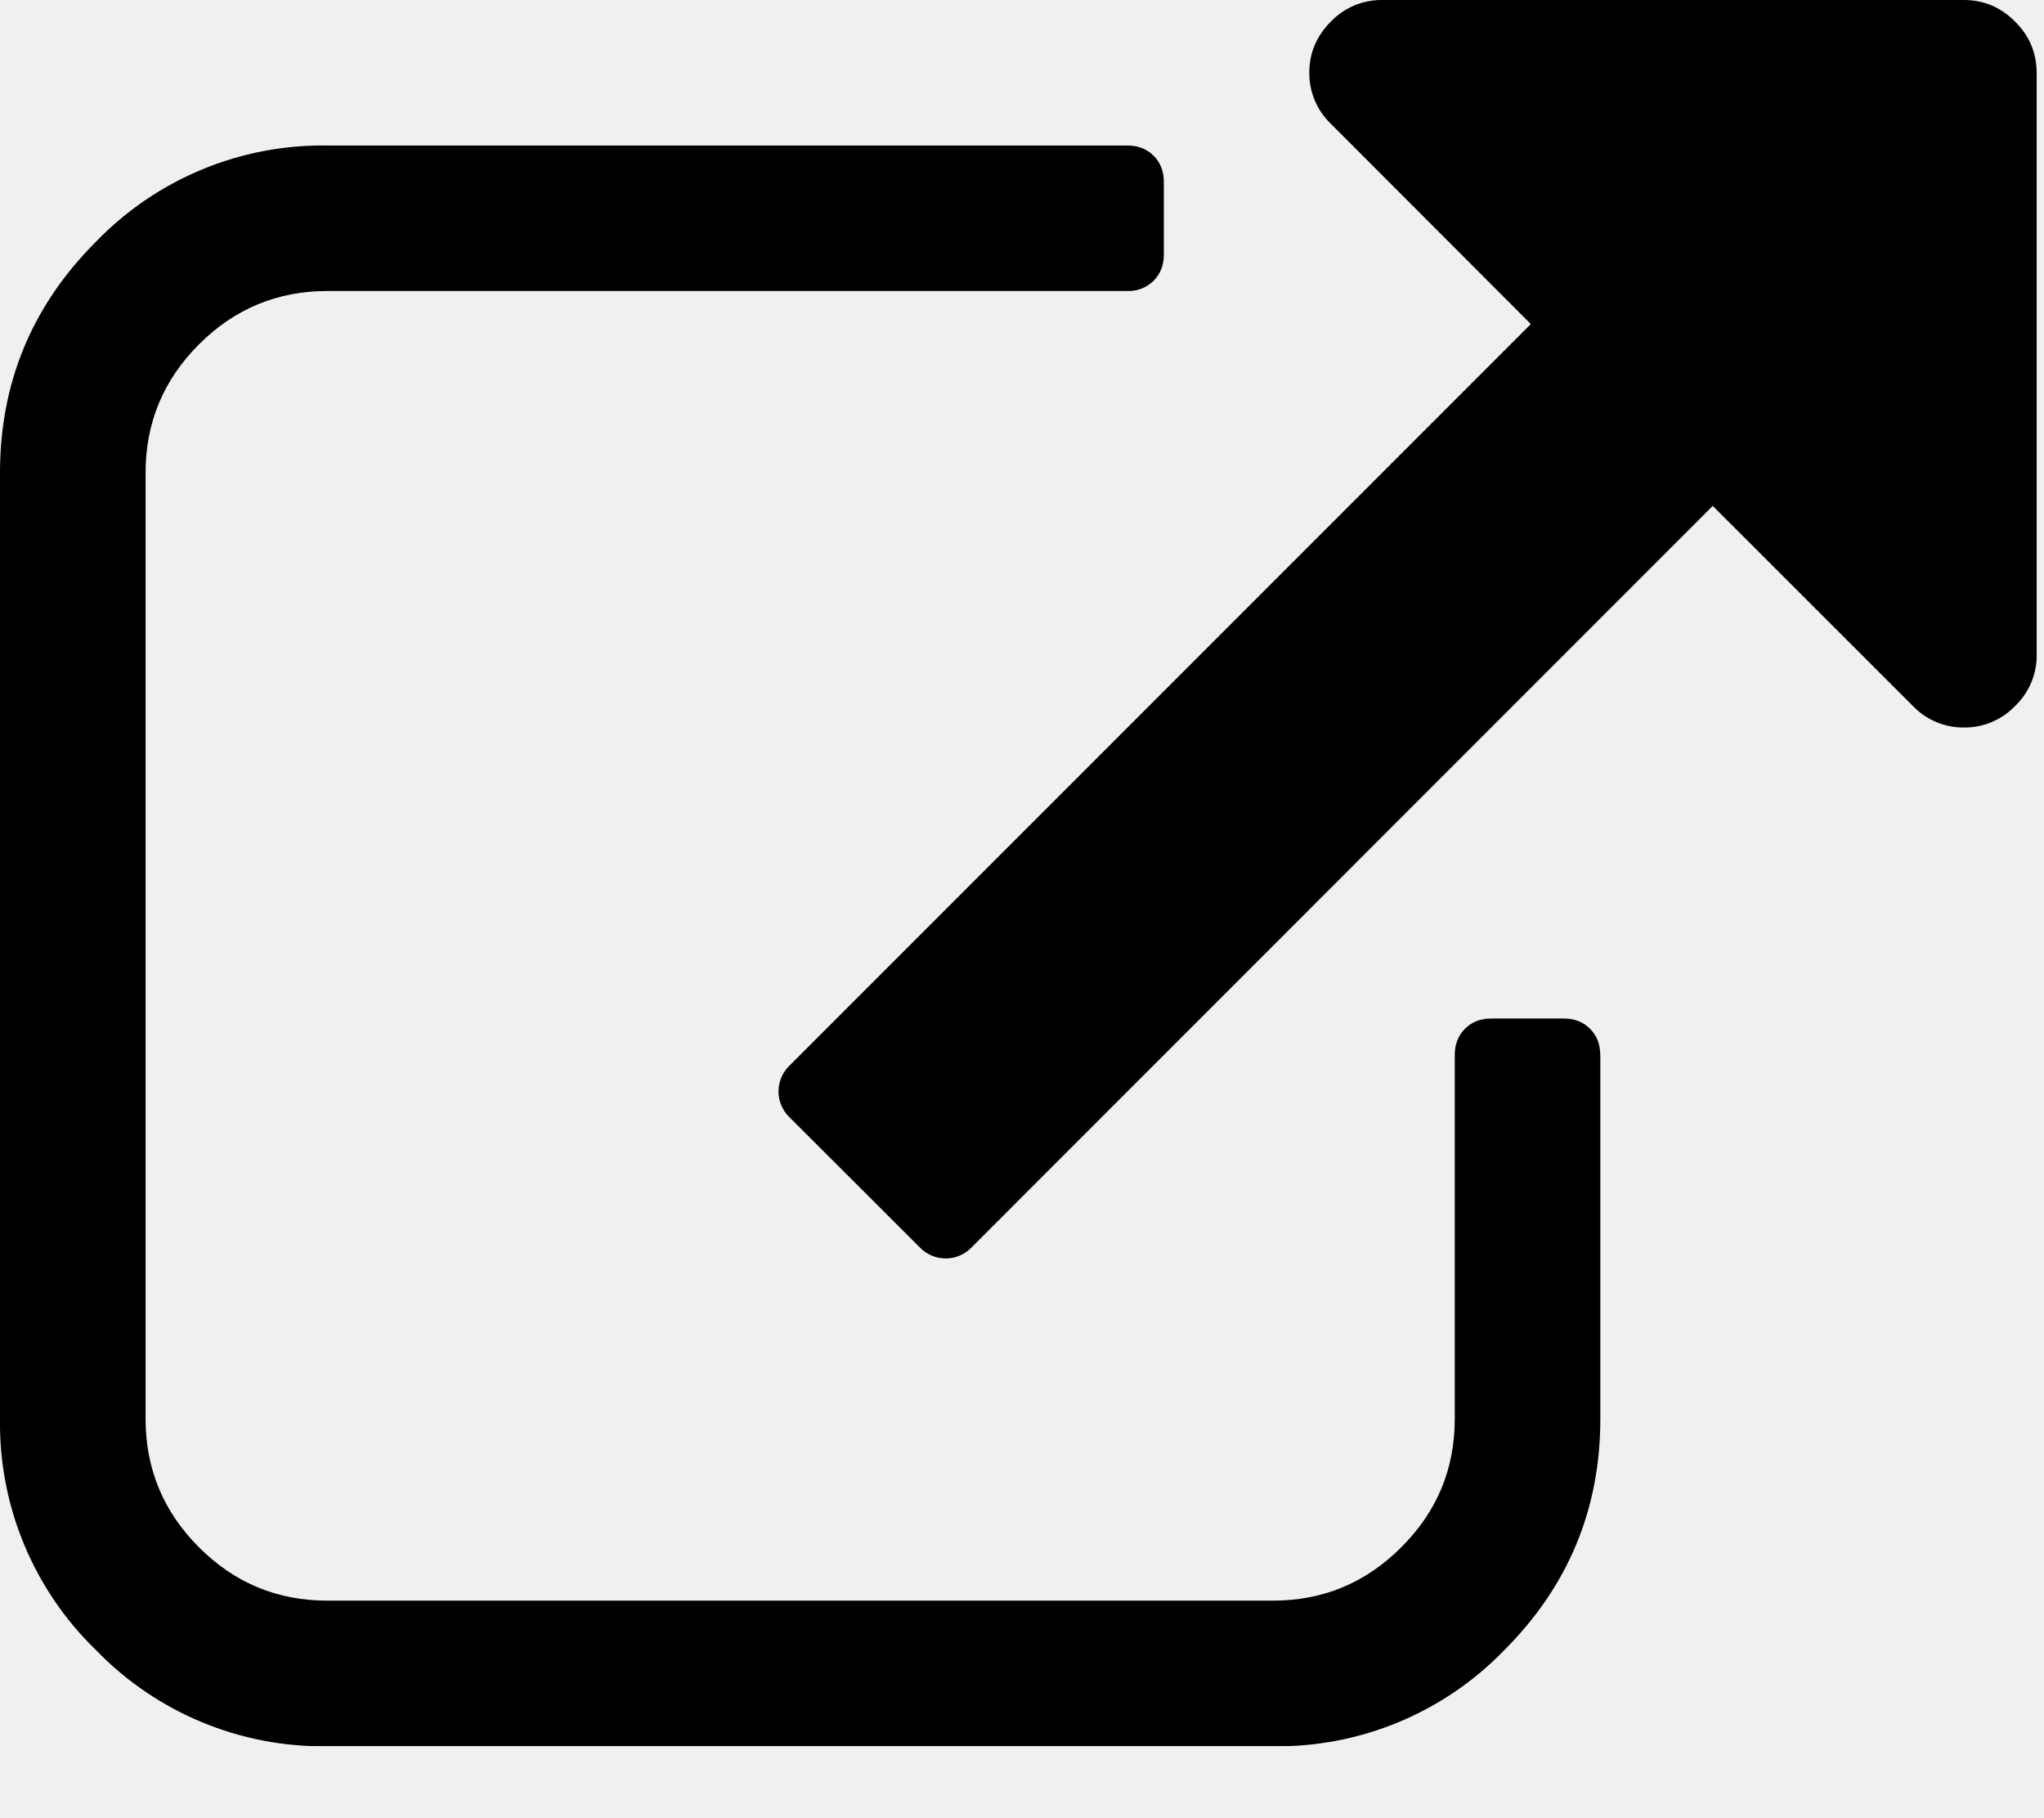
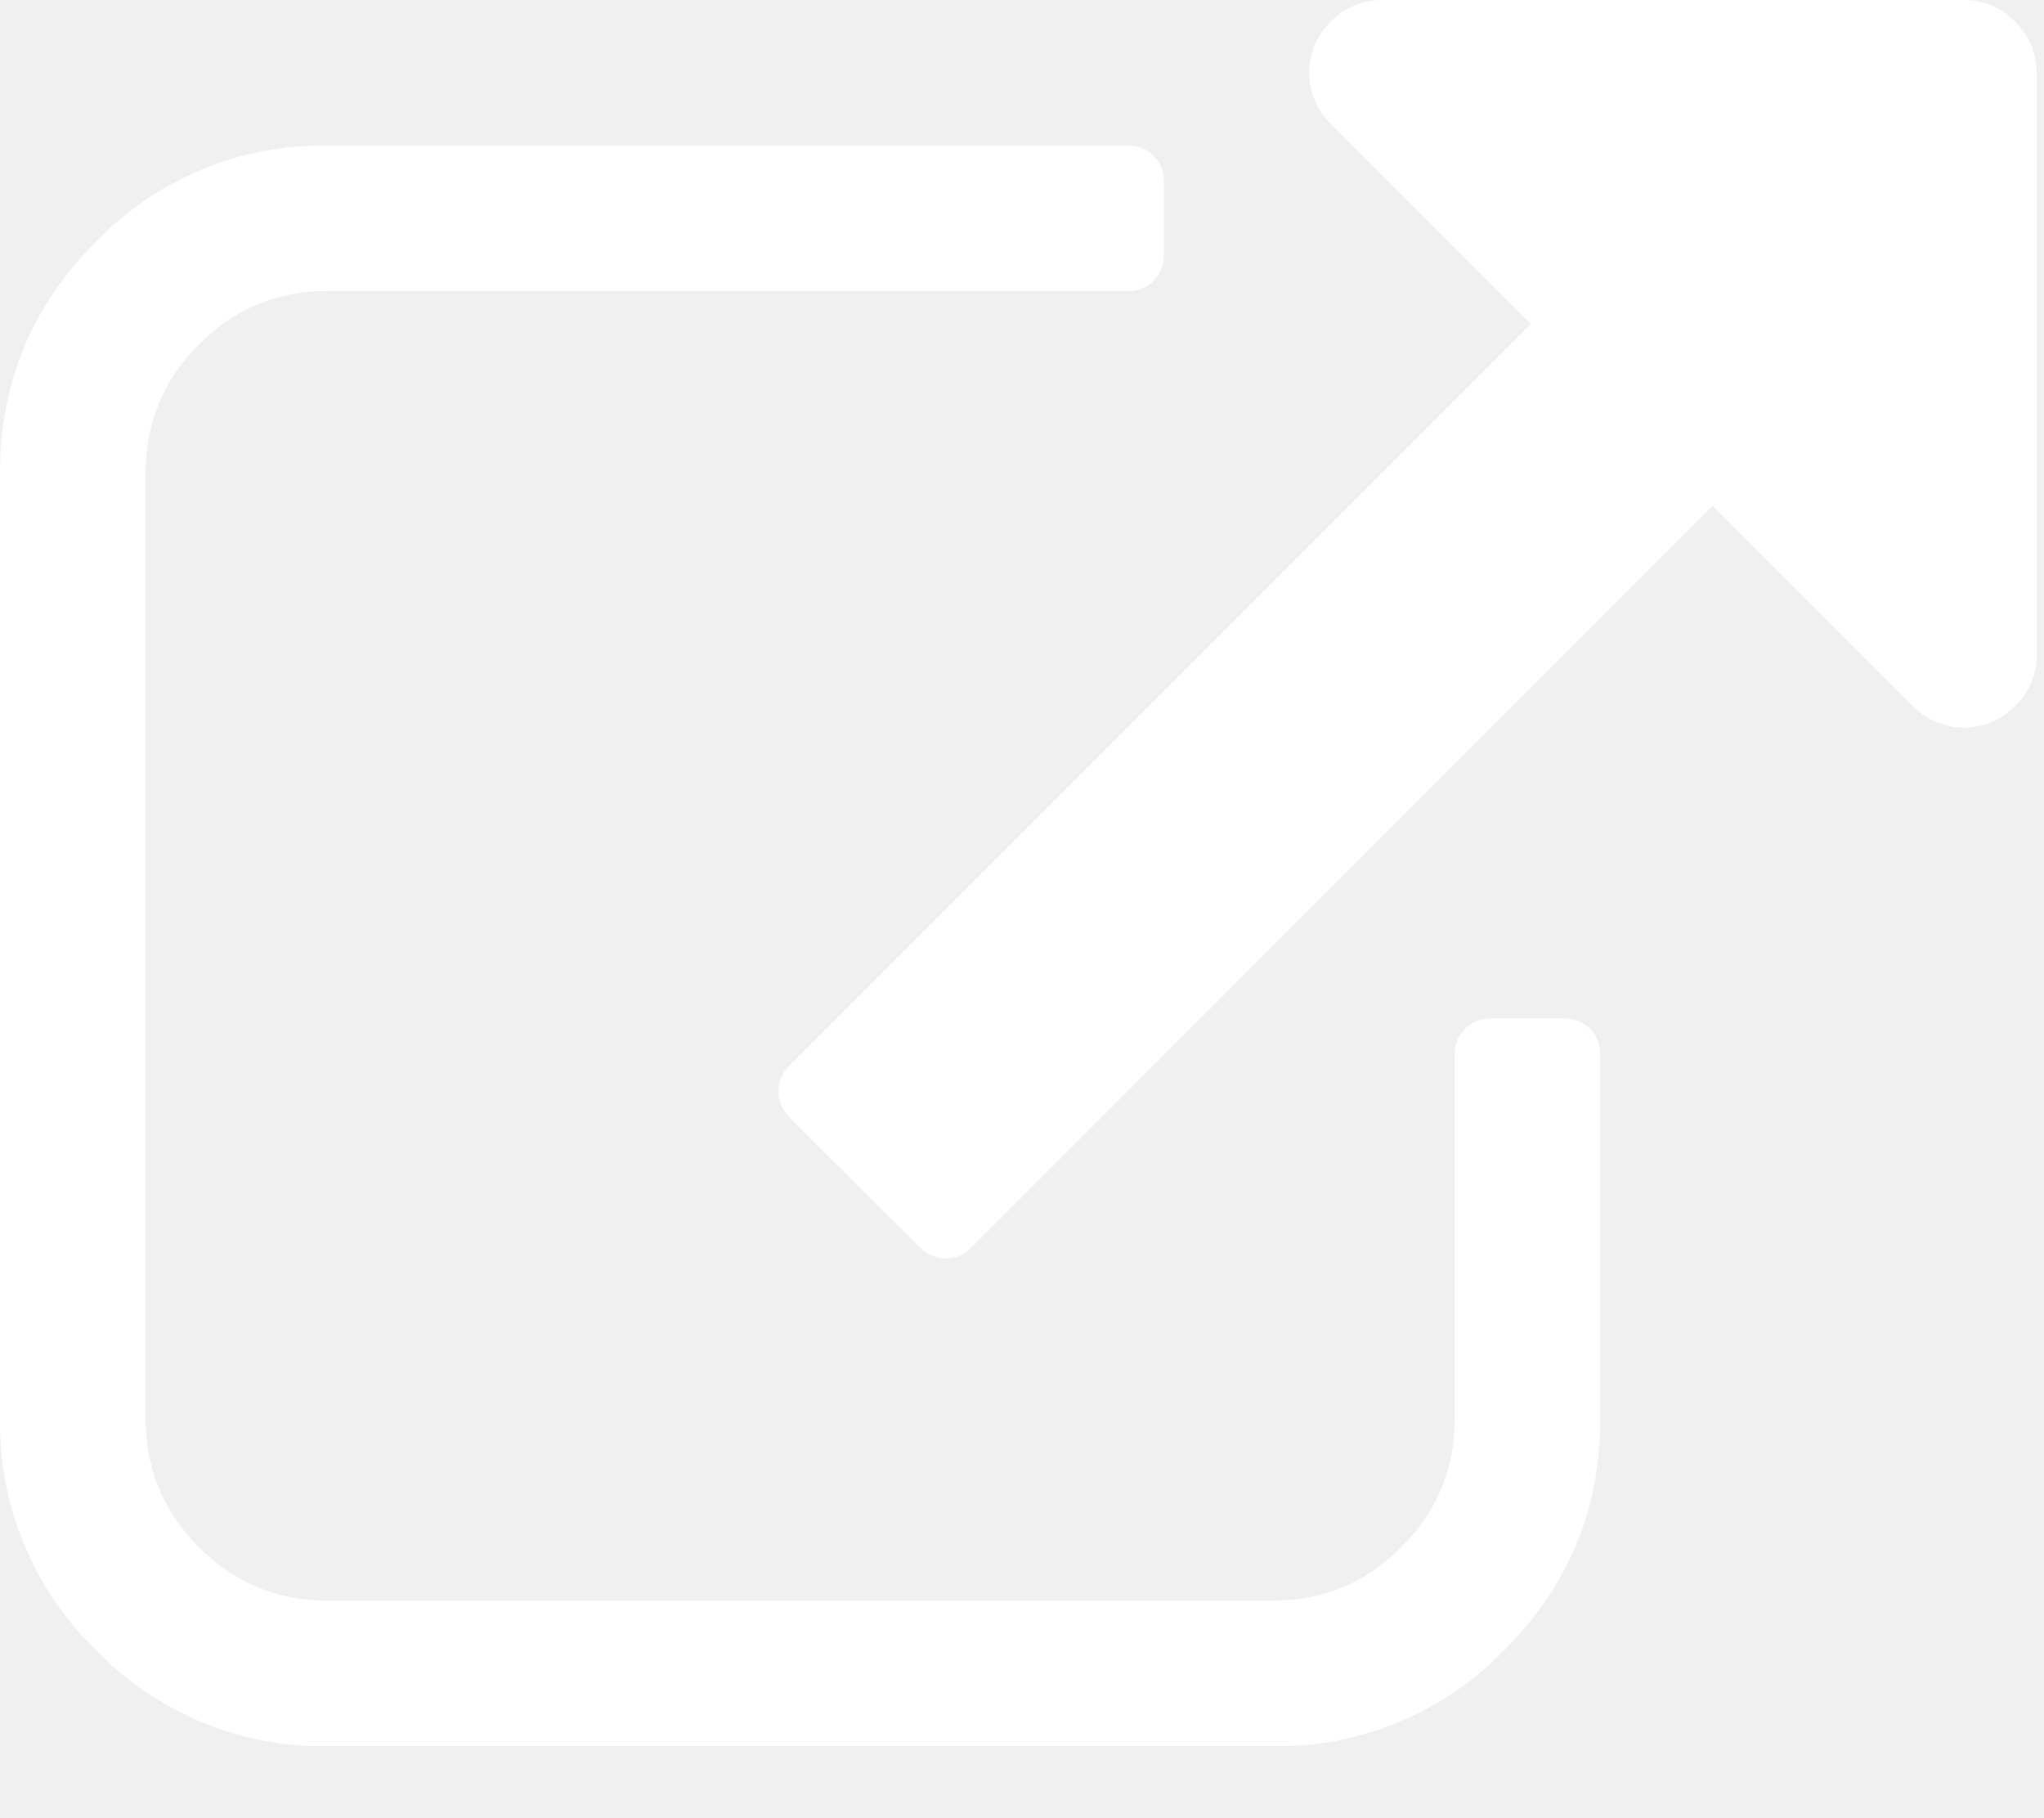
<svg xmlns="http://www.w3.org/2000/svg" xmlns:xlink="http://www.w3.org/1999/xlink" width="18" height="16" viewBox="0 0 18 16">
  <defs>
    <path id="a" d="M0 15.374V0h17.936v15.374H0z" />
  </defs>
  <g fill="none" fill-rule="evenodd">
    <mask id="b" fill="#fff">
      <use xlink:href="#a" />
    </mask>
-     <path d="M17.936.64v5.125a.616.616 0 0 1-.19.45.615.615 0 0 1-.45.19.615.615 0 0 1-.451-.19l-1.762-1.761-6.525 6.526a.316.316 0 0 1-.46 0L6.955 9.839a.316.316 0 0 1 0-.46l6.526-6.526L11.72 1.09a.616.616 0 0 1-.19-.45c0-.174.064-.324.19-.45a.615.615 0 0 1 .45-.19h5.125c.174 0 .324.063.45.19.128.127.19.277.19.45m-3.842 8.648v3.203c0 .794-.282 1.473-.846 2.037a2.777 2.777 0 0 1-2.037.846H2.883a2.777 2.777 0 0 1-2.037-.846A2.777 2.777 0 0 1 0 12.49V4.164C0 3.37.282 2.69.846 2.127a2.776 2.776 0 0 1 2.037-.846h7.046c.093 0 .17.03.23.09s.09.137.09.23v.641c0 .093-.03.17-.09.23a.312.312 0 0 1-.23.09H2.883c-.44 0-.818.157-1.131.47-.314.314-.47.691-.47 1.132v8.327c0 .44.156.817.47 1.131.313.314.69.47 1.13.47h8.328c.44 0 .817-.156 1.13-.47.315-.314.471-.69.471-1.13V9.287c0-.093.03-.17.09-.23s.137-.09.23-.09h.641c.094 0 .17.03.23.09s.09.137.09.23" fill="#000" mask="url(#b)" />
+     <path d="M17.936.64v5.125a.616.616 0 0 1-.19.45.615.615 0 0 1-.45.19.615.615 0 0 1-.451-.19l-1.762-1.761-6.525 6.526a.316.316 0 0 1-.46 0L6.955 9.839a.316.316 0 0 1 0-.46l6.526-6.526L11.72 1.09a.616.616 0 0 1-.19-.45c0-.174.064-.324.19-.45a.615.615 0 0 1 .45-.19h5.125c.174 0 .324.063.45.19.128.127.19.277.19.45m-3.842 8.648v3.203c0 .794-.282 1.473-.846 2.037a2.777 2.777 0 0 1-2.037.846H2.883a2.777 2.777 0 0 1-2.037-.846A2.777 2.777 0 0 1 0 12.49V4.164C0 3.37.282 2.69.846 2.127a2.776 2.776 0 0 1 2.037-.846h7.046c.093 0 .17.03.23.09s.09.137.09.23v.641c0 .093-.03.17-.09.23a.312.312 0 0 1-.23.09H2.883c-.44 0-.818.157-1.131.47-.314.314-.47.691-.47 1.132v8.327c0 .44.156.817.47 1.131.313.314.69.47 1.13.47h8.328c.44 0 .817-.156 1.13-.47.315-.314.471-.69.471-1.13V9.287c0-.093.03-.17.09-.23s.137-.09.23-.09h.641c.094 0 .17.03.23.09s.09.137.09.23" fill="#fff" mask="url(#b)" />
  </g>
</svg>
